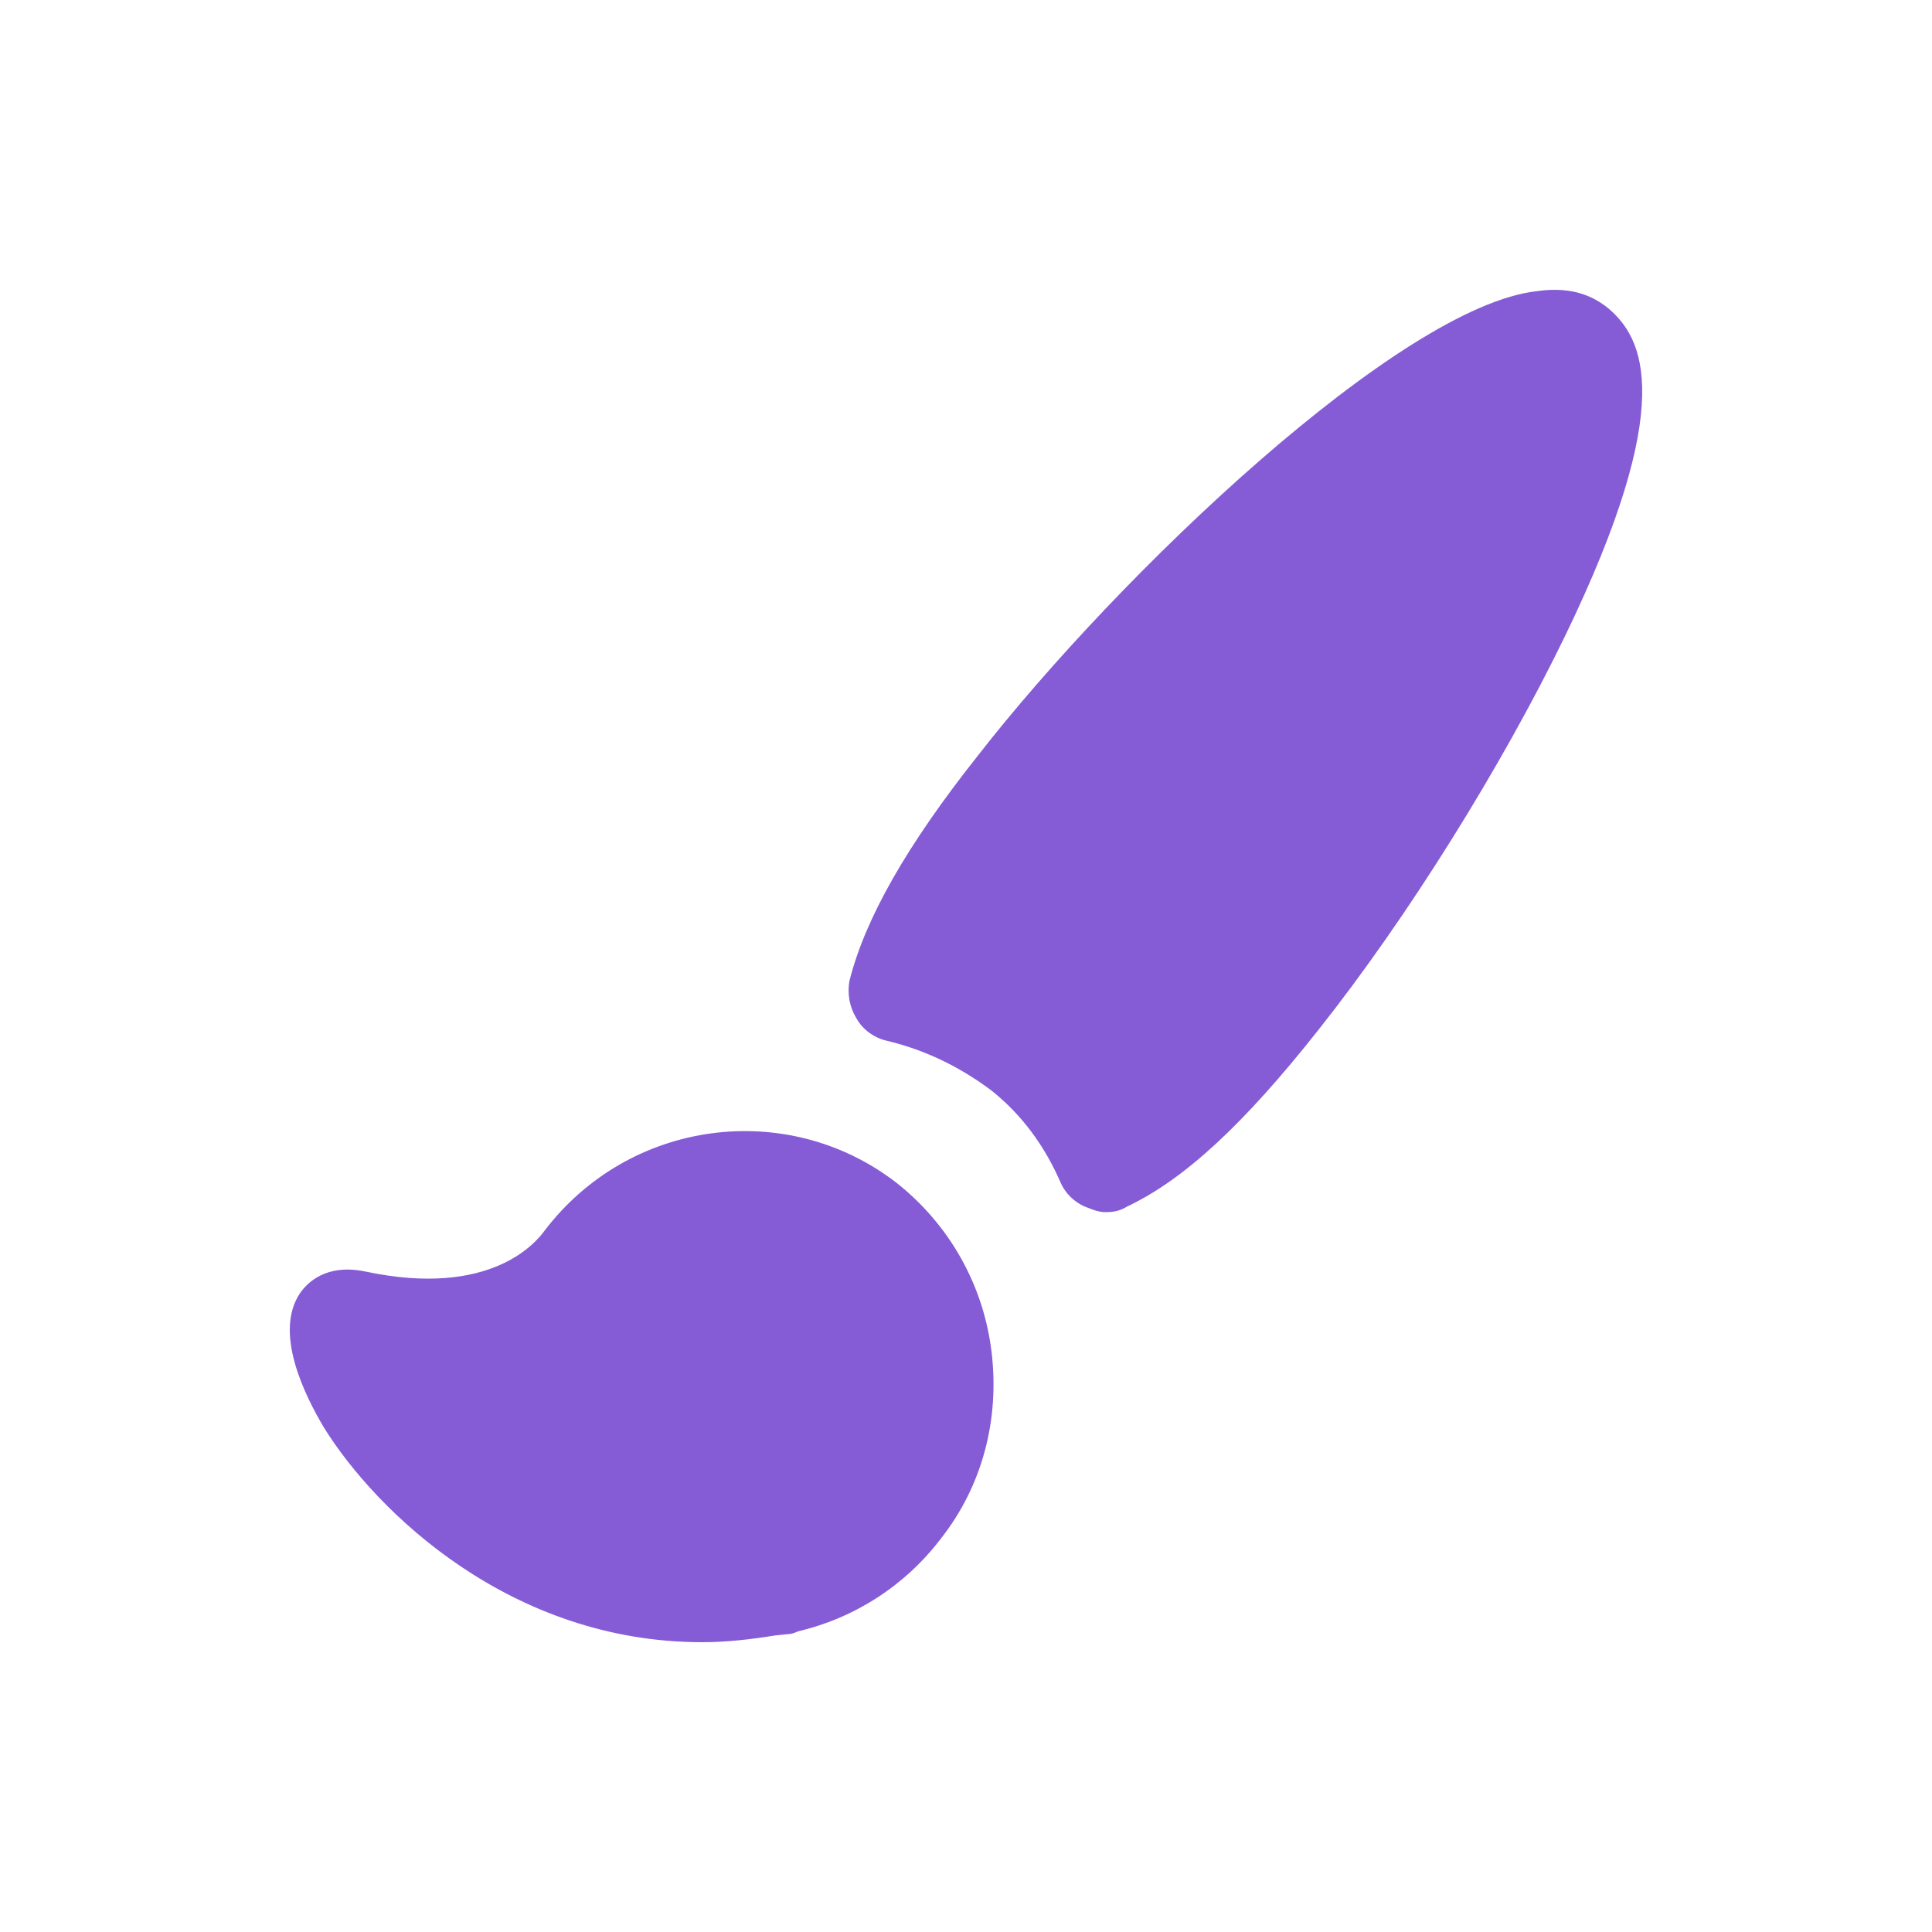
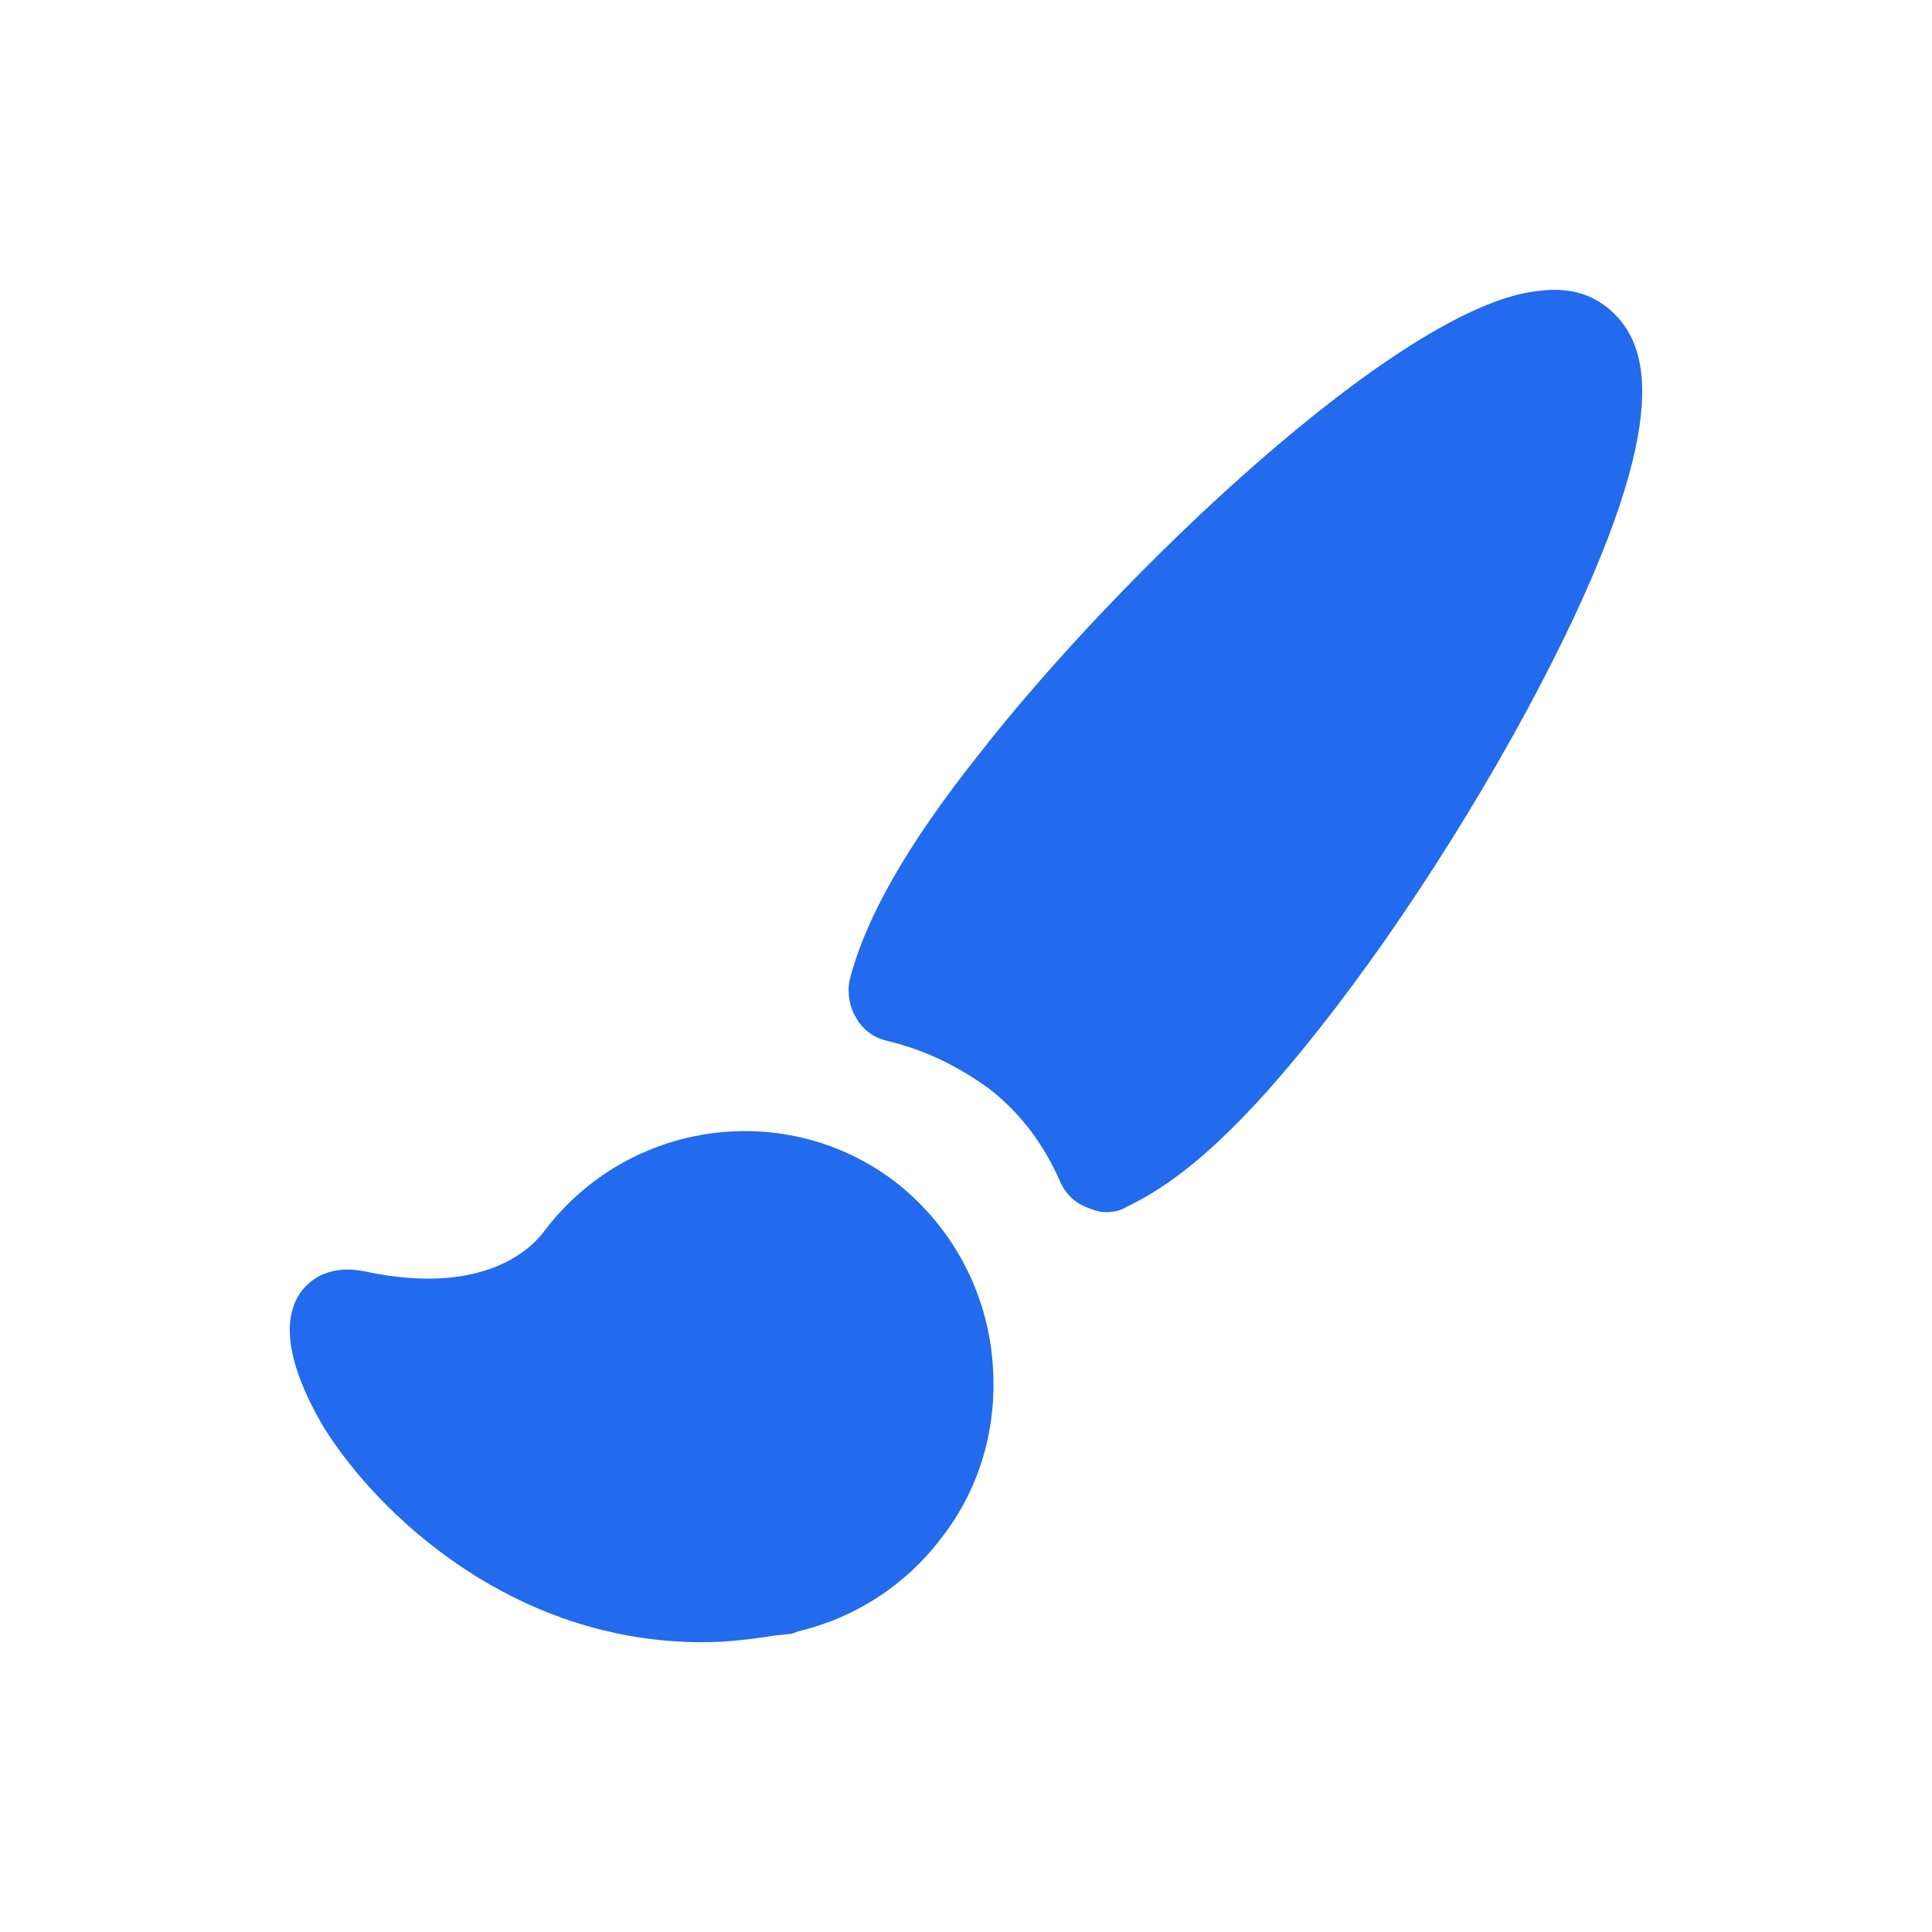
<svg xmlns="http://www.w3.org/2000/svg" width="20px" height="20px" viewBox="0 0 20 20" version="1.1">
  <defs />
  <g id="Paint-Editor-V1" stroke="none" stroke-width="1" fill="none" fill-rule="evenodd">
-     <path d="M16.2,6.587 C15.542,7.942 14.566,9.505 13.646,10.664 C12.875,11.64 12.257,12.212 11.666,12.491 C11.597,12.534 11.53,12.548 11.446,12.548 C11.391,12.548 11.336,12.534 11.268,12.505 C11.144,12.464 11.034,12.367 10.979,12.241 C10.814,11.863 10.581,11.543 10.266,11.291 C9.949,11.053 9.591,10.872 9.181,10.774 C9.056,10.746 8.932,10.664 8.863,10.537 C8.795,10.425 8.768,10.286 8.795,10.147 C8.959,9.505 9.385,8.752 10.127,7.817 C11.585,5.945 14.498,3.169 15.911,3.014 C16.296,2.958 16.516,3.083 16.653,3.195 C17.012,3.502 17.369,4.174 16.2,6.587 Z M10.265,13.999 C10.348,14.697 10.169,15.381 9.742,15.925 C9.372,16.412 8.85,16.749 8.26,16.888 C8.232,16.902 8.191,16.916 8.163,16.916 L8.025,16.93 C7.765,16.972 7.518,17 7.269,17 C5.292,17 3.903,15.659 3.355,14.781 C3.147,14.432 2.833,13.79 3.107,13.385 C3.176,13.287 3.367,13.078 3.779,13.162 C5.085,13.441 5.552,12.855 5.635,12.743 C6.515,11.584 8.15,11.375 9.275,12.24 C9.826,12.673 10.182,13.301 10.265,13.999 Z" id="Fill-4" fill="#855CD6" />
+     <path d="M16.2,6.587 C15.542,7.942 14.566,9.505 13.646,10.664 C12.875,11.64 12.257,12.212 11.666,12.491 C11.597,12.534 11.53,12.548 11.446,12.548 C11.391,12.548 11.336,12.534 11.268,12.505 C11.144,12.464 11.034,12.367 10.979,12.241 C10.814,11.863 10.581,11.543 10.266,11.291 C9.949,11.053 9.591,10.872 9.181,10.774 C9.056,10.746 8.932,10.664 8.863,10.537 C8.795,10.425 8.768,10.286 8.795,10.147 C8.959,9.505 9.385,8.752 10.127,7.817 C11.585,5.945 14.498,3.169 15.911,3.014 C16.296,2.958 16.516,3.083 16.653,3.195 C17.012,3.502 17.369,4.174 16.2,6.587 Z M10.265,13.999 C10.348,14.697 10.169,15.381 9.742,15.925 C9.372,16.412 8.85,16.749 8.26,16.888 C8.232,16.902 8.191,16.916 8.163,16.916 L8.025,16.93 C7.765,16.972 7.518,17 7.269,17 C5.292,17 3.903,15.659 3.355,14.781 C3.147,14.432 2.833,13.79 3.107,13.385 C3.176,13.287 3.367,13.078 3.779,13.162 C5.085,13.441 5.552,12.855 5.635,12.743 C6.515,11.584 8.15,11.375 9.275,12.24 C9.826,12.673 10.182,13.301 10.265,13.999 Z" id="Fill-4" fill="#226AEE" />
  </g>
</svg>
